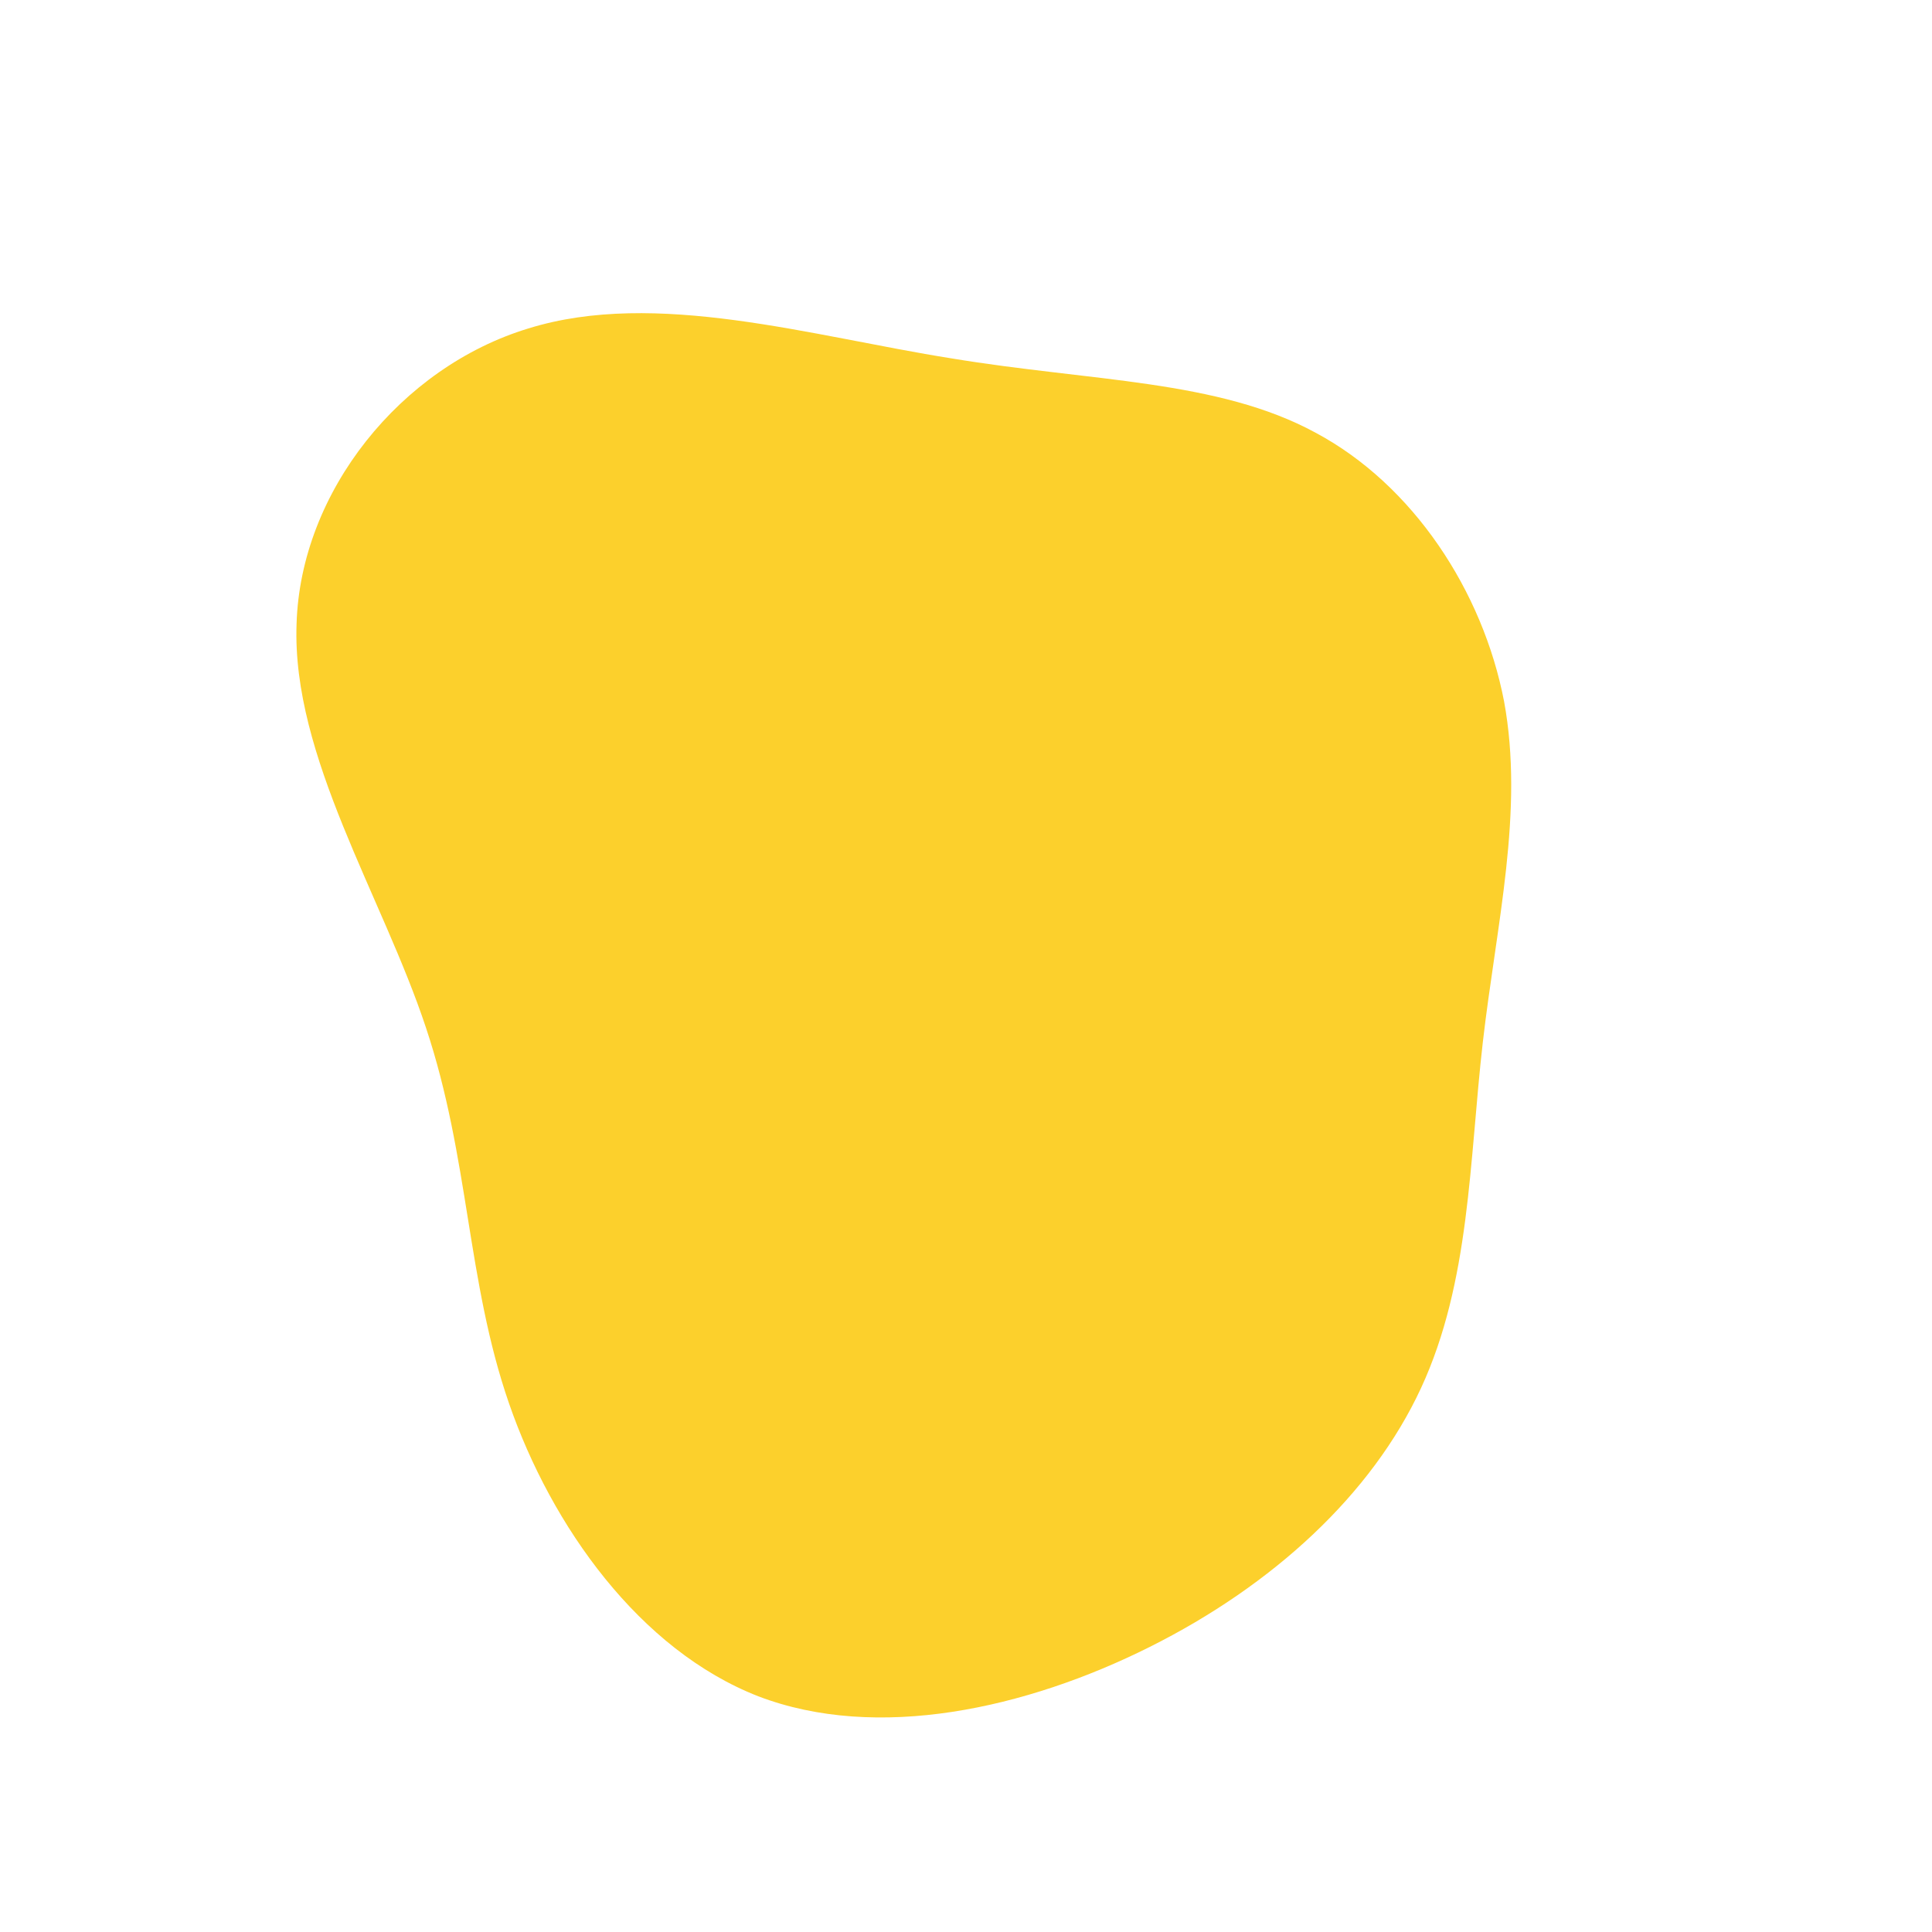
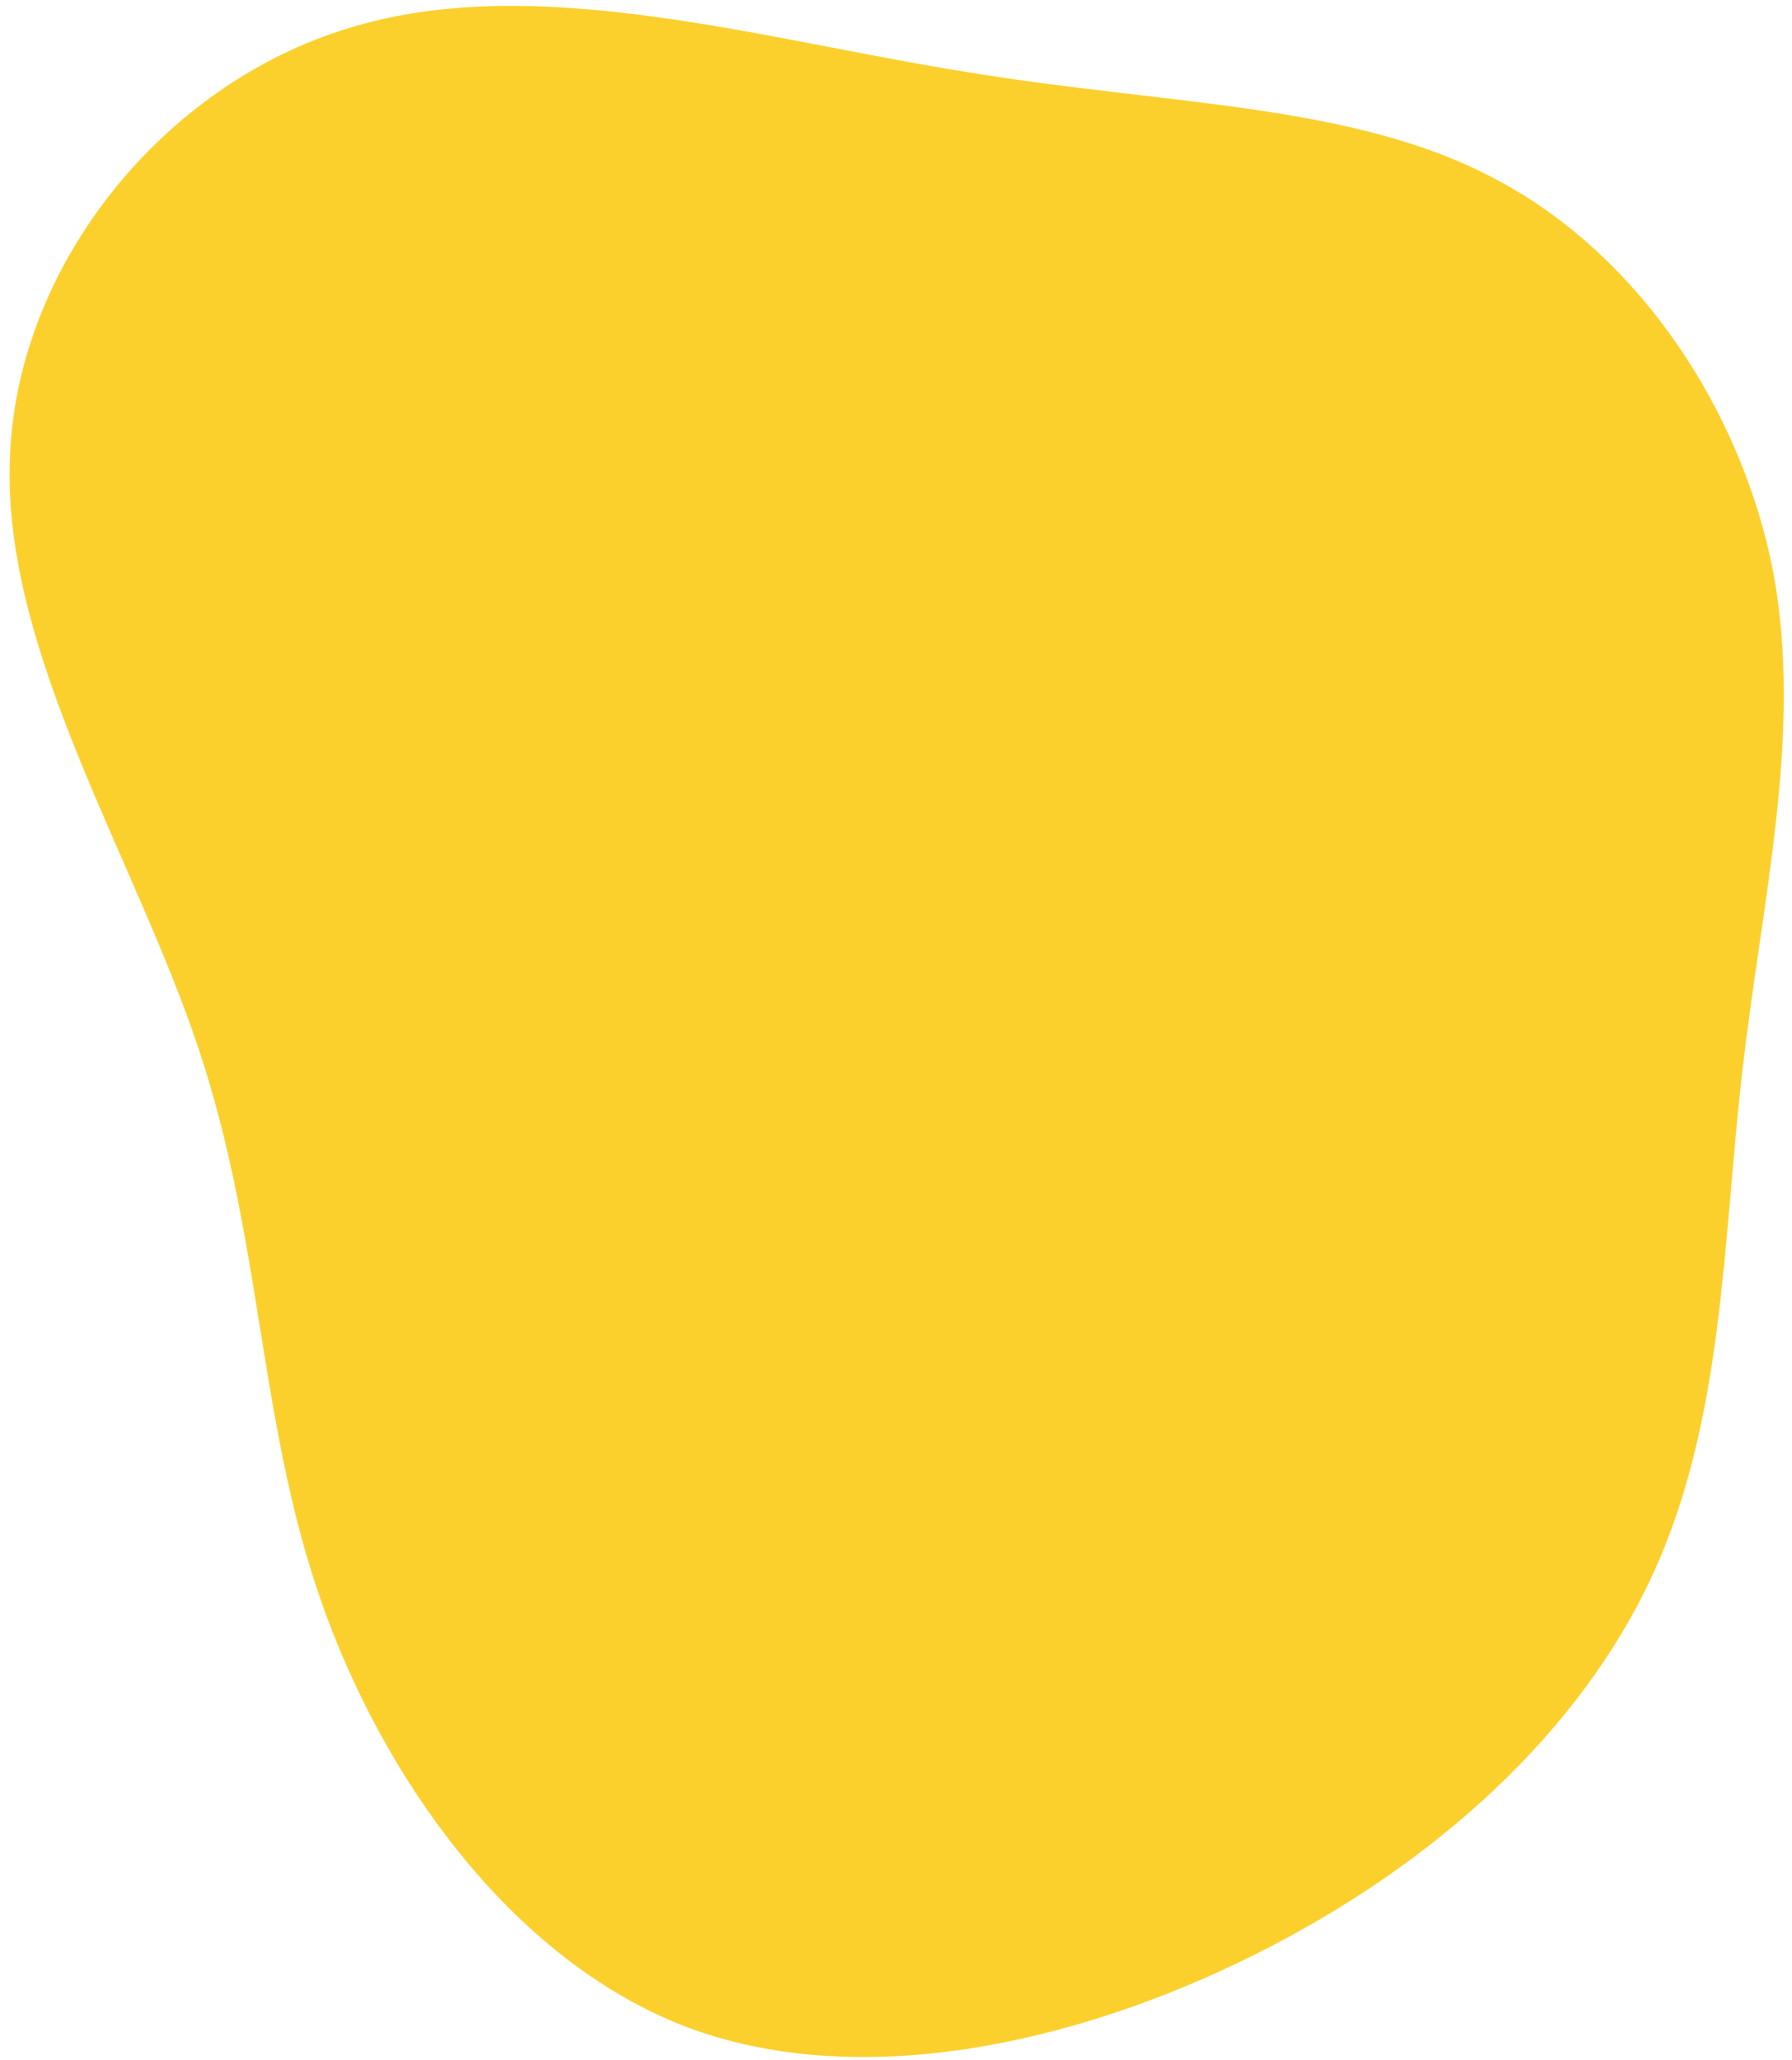
- <svg xmlns="http://www.w3.org/2000/svg" viewBox="0 0 200 200">
-   <path fill="#FCD02C" d="M36.2,-55.2C46.3,-49.8,53.5,-38.8,55.7,-27.4C57.8,-16,54.9,-4.3,53.5,7.9C52.1,20.1,52.2,32.7,47.1,43.7C42,54.7,31.8,64.1,19,70.5C6.2,76.9,-9.2,80.3,-21.5,75.6C-33.8,70.8,-42.9,58,-47.3,45.3C-51.7,32.6,-51.4,19.9,-55.9,6.4C-60.4,-7.2,-69.8,-21.7,-69.3,-35.4C-68.9,-49.1,-58.5,-62,-45.3,-66C-32.1,-70.1,-16,-65.2,-1.5,-62.9C13,-60.5,26.1,-60.7,36.2,-55.2Z" transform="translate(100 100)" />
+ <svg xmlns="http://www.w3.org/2000/svg" version="1.2" viewBox="0 0 127 146" width="127" height="146">
+   <style>
+ 		.s0 { fill: #fcd02c } 
+ 	</style>
+   <path class="s0" d="m106.2 12.8c10.1 5.4 17.3 16.4 19.5 27.8 2.1 11.4-0.8 23.1-2.2 35.3-1.4 12.2-1.3 24.8-6.4 35.8-5.1 11-15.3 20.4-28.1 26.8-12.8 6.4-28.2 9.8-40.5 5.1-12.3-4.8-21.4-17.6-25.8-30.3-4.4-12.7-4.1-25.4-8.6-38.9-4.5-13.6-13.9-28.1-13.4-41.8 0.4-13.7 10.8-26.6 24-30.6 13.2-4.1 29.3 0.8 43.8 3.1 14.5 2.4 27.6 2.2 37.7 7.7z" />
</svg>
